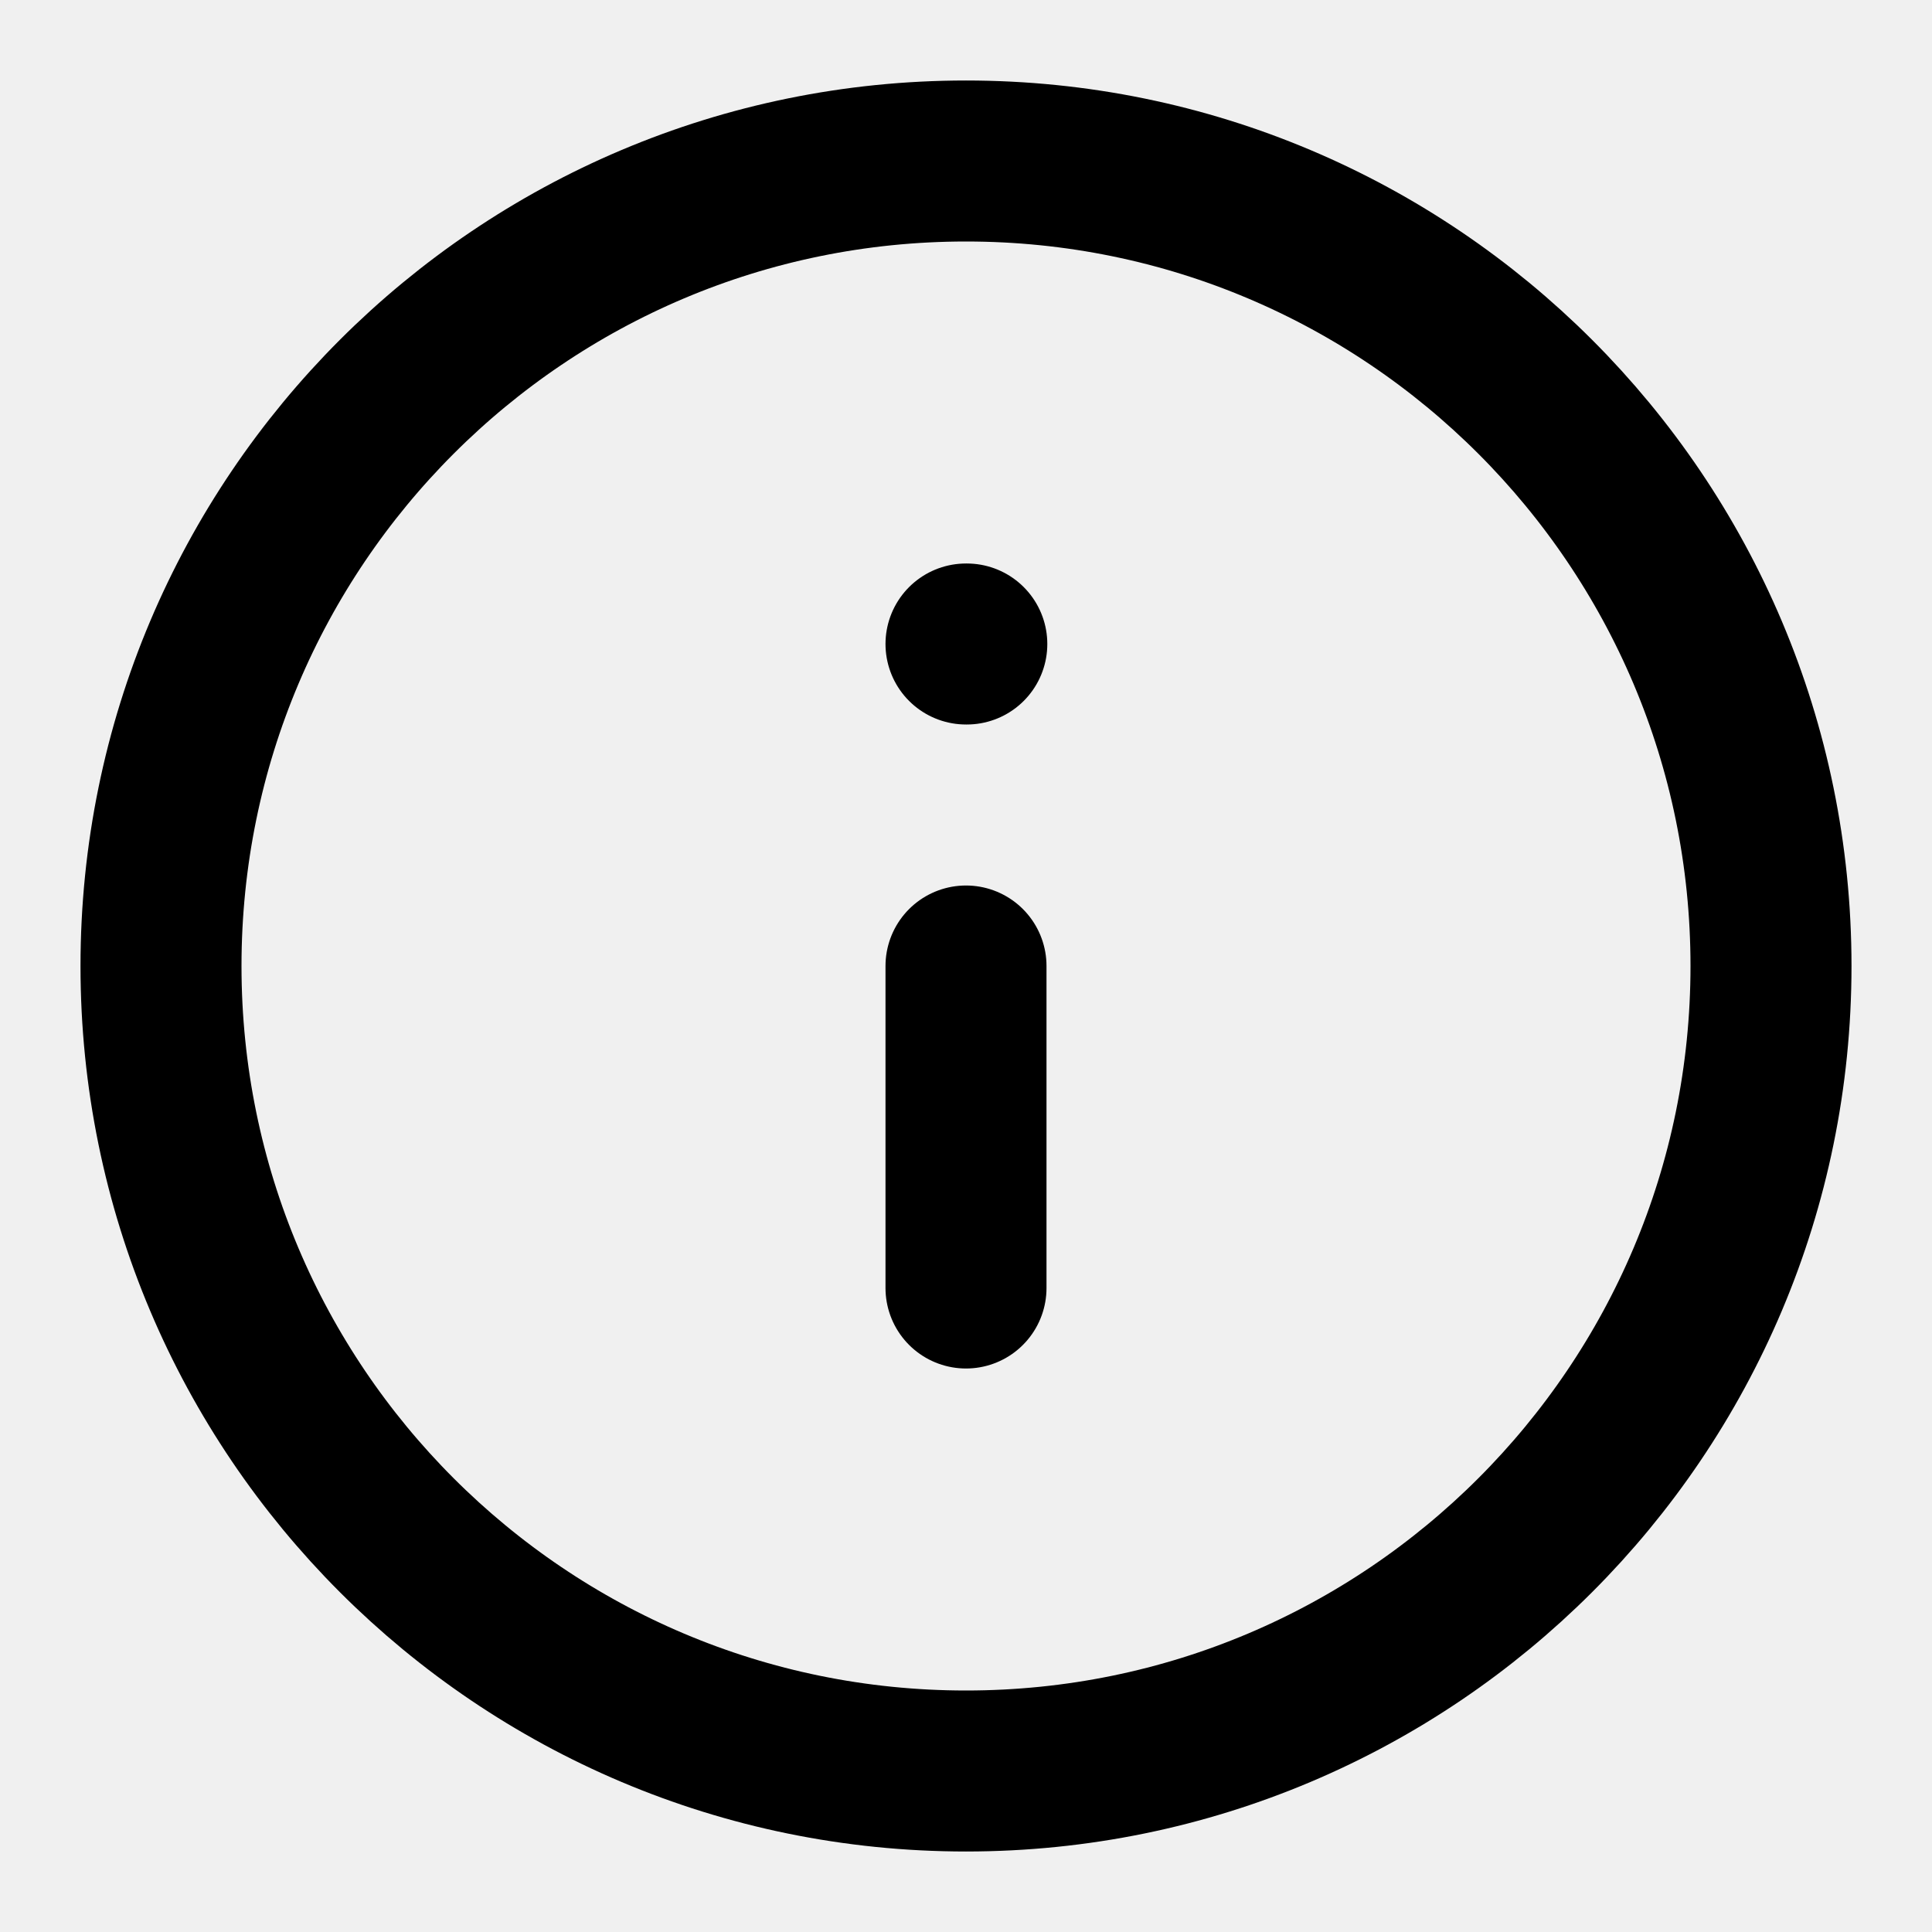
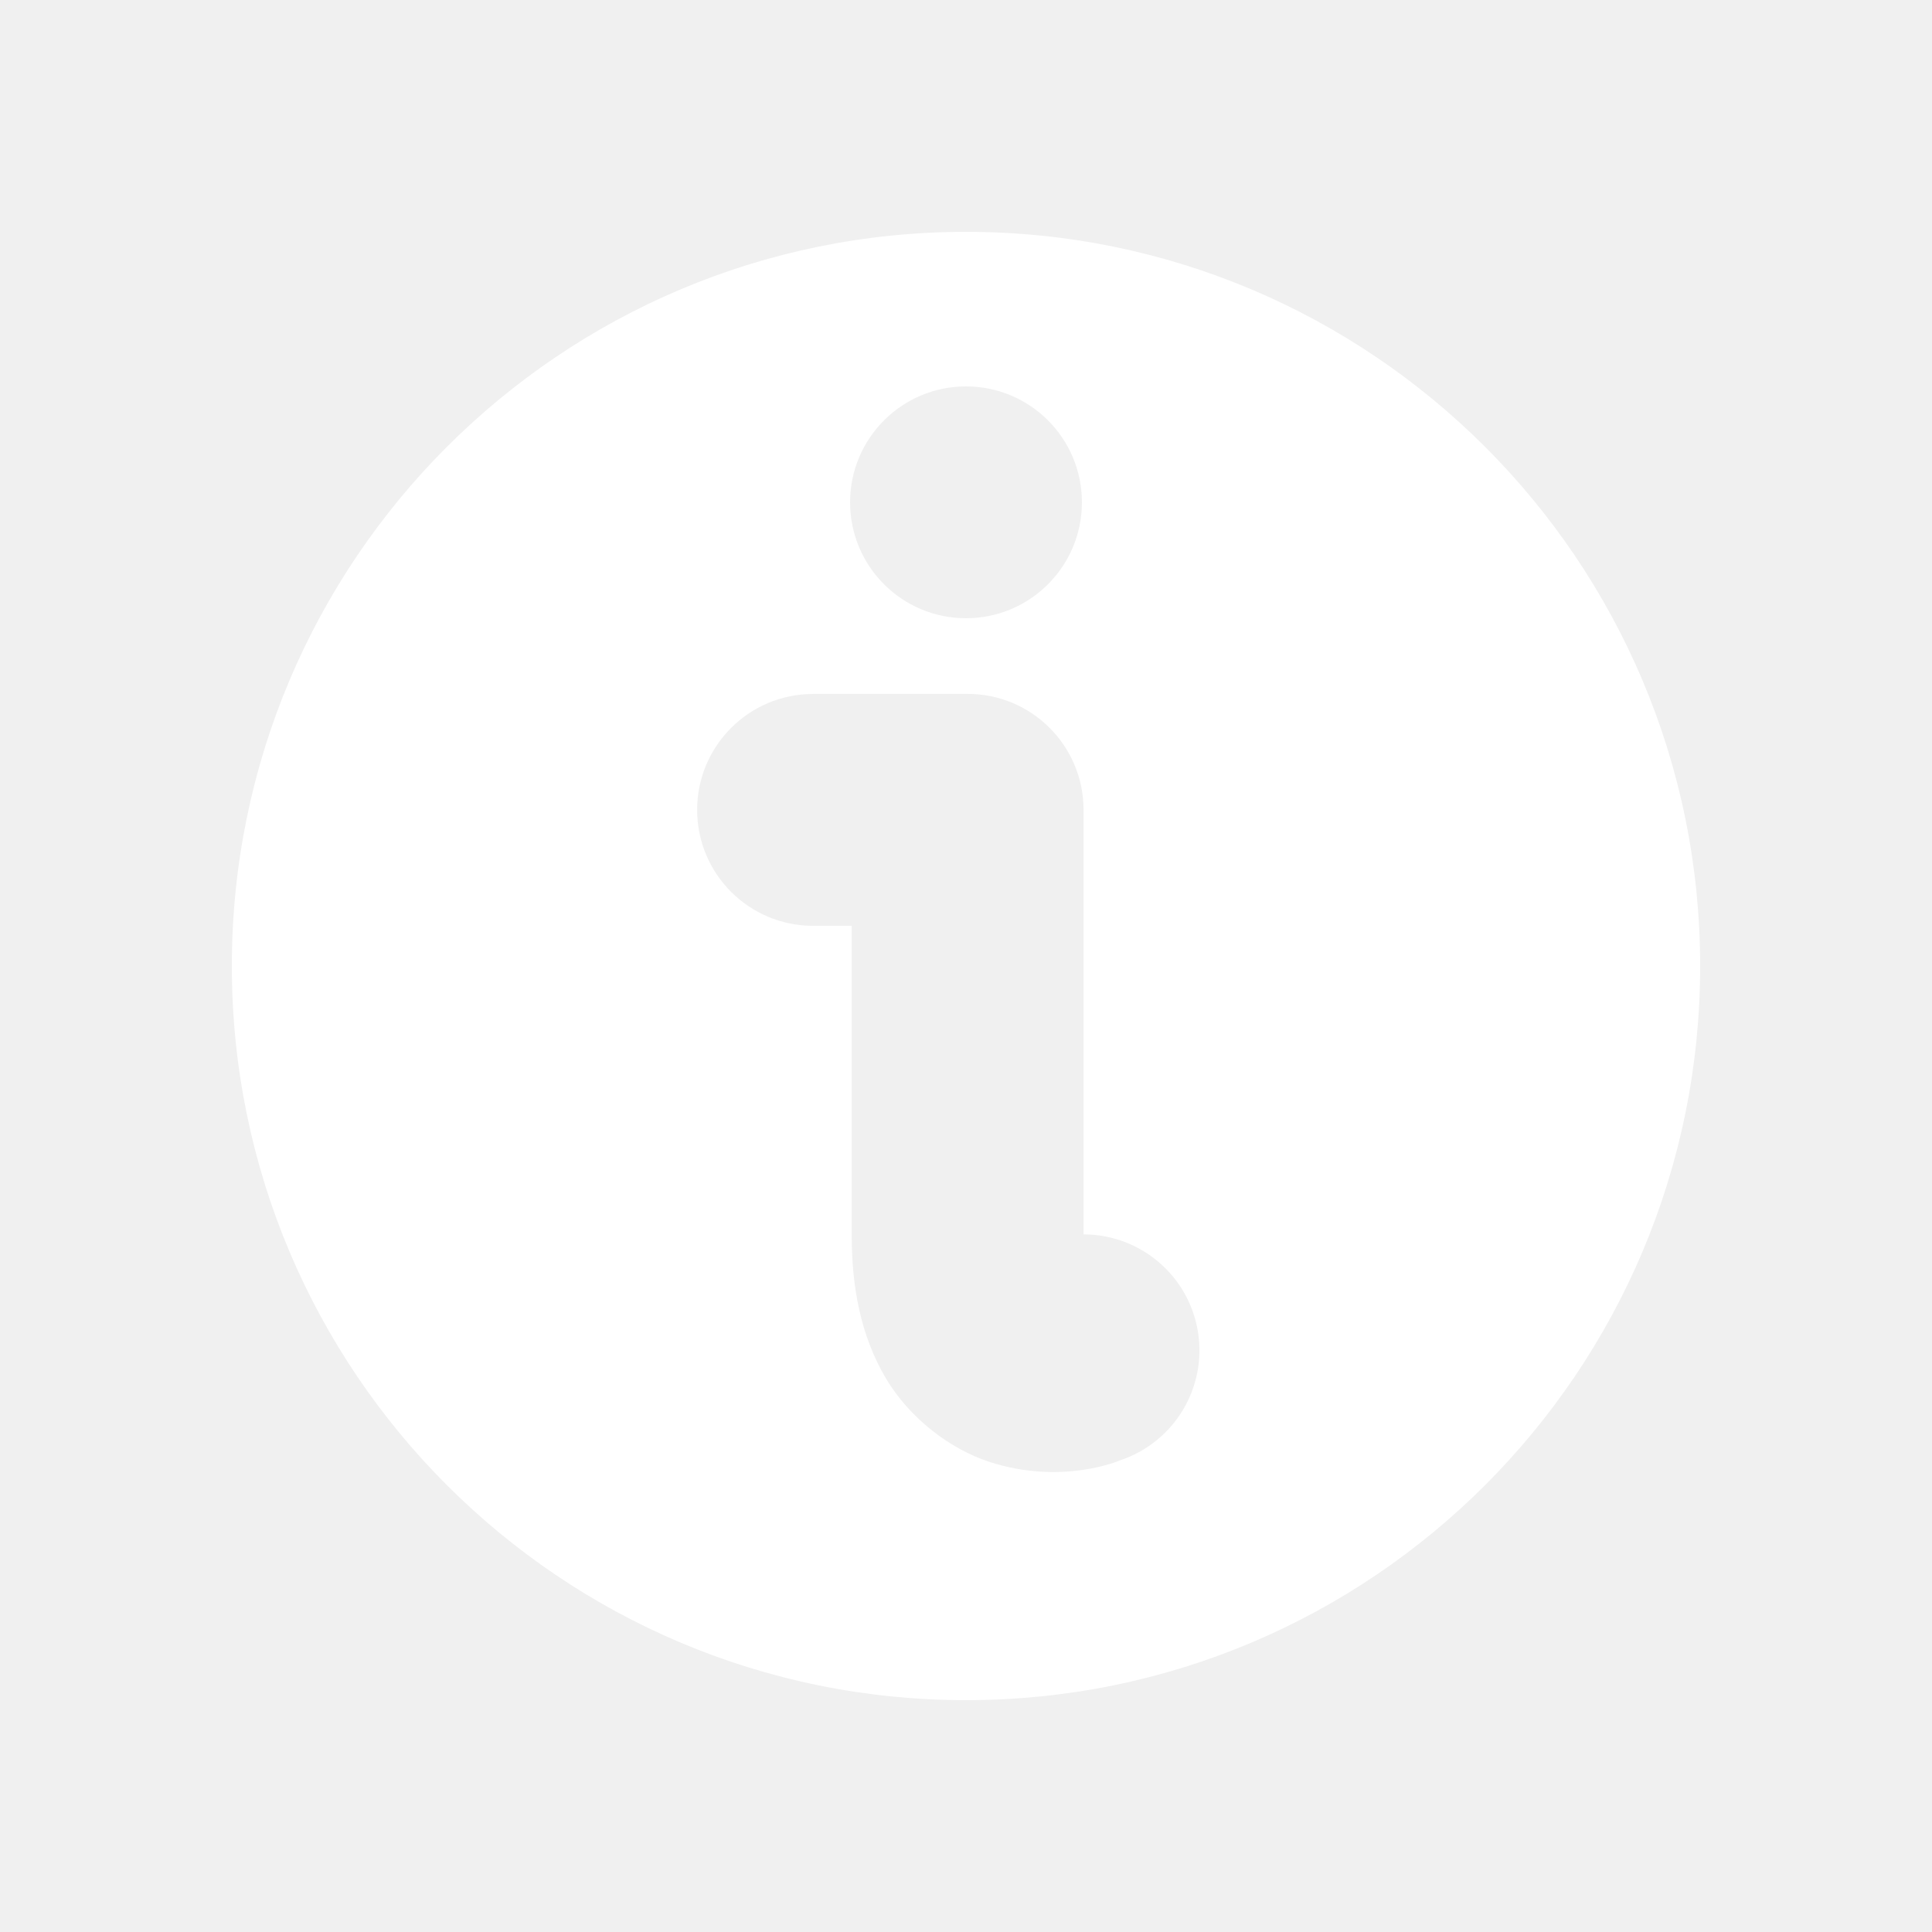
- <svg xmlns="http://www.w3.org/2000/svg" viewBox="0 0 24 24" fill="none" stroke="currentColor" stroke-width="2" stroke-linecap="round" stroke-linejoin="round">
-   <circle cx="12" cy="12" r="10" />
-   <line x1="12" y1="16" x2="12" y2="12" />
-   <line x1="12" y1="8" x2="12.01" y2="8" />
+ <svg xmlns="http://www.w3.org/2000/svg" width="25" height="25" viewBox="0 0 25 25" id="svg2" version="1.1">
+   <defs id="defs4" />
+   <g id="layer1" transform="translate(0,-1027.362)">
+     <path style="opacity:1;fill:#ffffff;fill-opacity:1;stroke:none;stroke-width:1;stroke-linecap:round;stroke-linejoin:round;stroke-miterlimit:4;stroke-dasharray:none;stroke-dashoffset:0;stroke-opacity:1" d="M 12.5 3 A 9.5 9.5 0 0 0 3 12.5 A 9.5 9.5 0 0 0 12.5 22 A 9.5 9.5 0 0 0 22 12.5 A 9.5 9.5 0 0 0 12.5 3 z M 12.5 5 A 1.5 1.5 0 0 1 14 6.5 A 1.5 1.5 0 0 1 12.5 8 A 1.5 1.5 0 0 1 11 6.5 A 1.5 1.5 0 0 1 12.5 5 z M 10.521 8.979 L 12.521 8.979 A 1.5 1.5 0 0 1 14.021 10.479 L 14.021 15.973 A 1.5 1.5 0 0 1 14.498 18.895 C 14.498 18.895 13.743 19.228 12.789 18.912 C 12.312 18.754 11.776 18.367 11.459 17.828 C 11.142 17.29 11.021 16.668 11.021 15.98 L 11.021 11.98 L 10.521 11.98 A 1.5 1.5 0 1 1 10.521 8.98 L 10.521 8.979 z " transform="translate(0,1027.362)" id="path4136" />
+   </g>
</svg>
